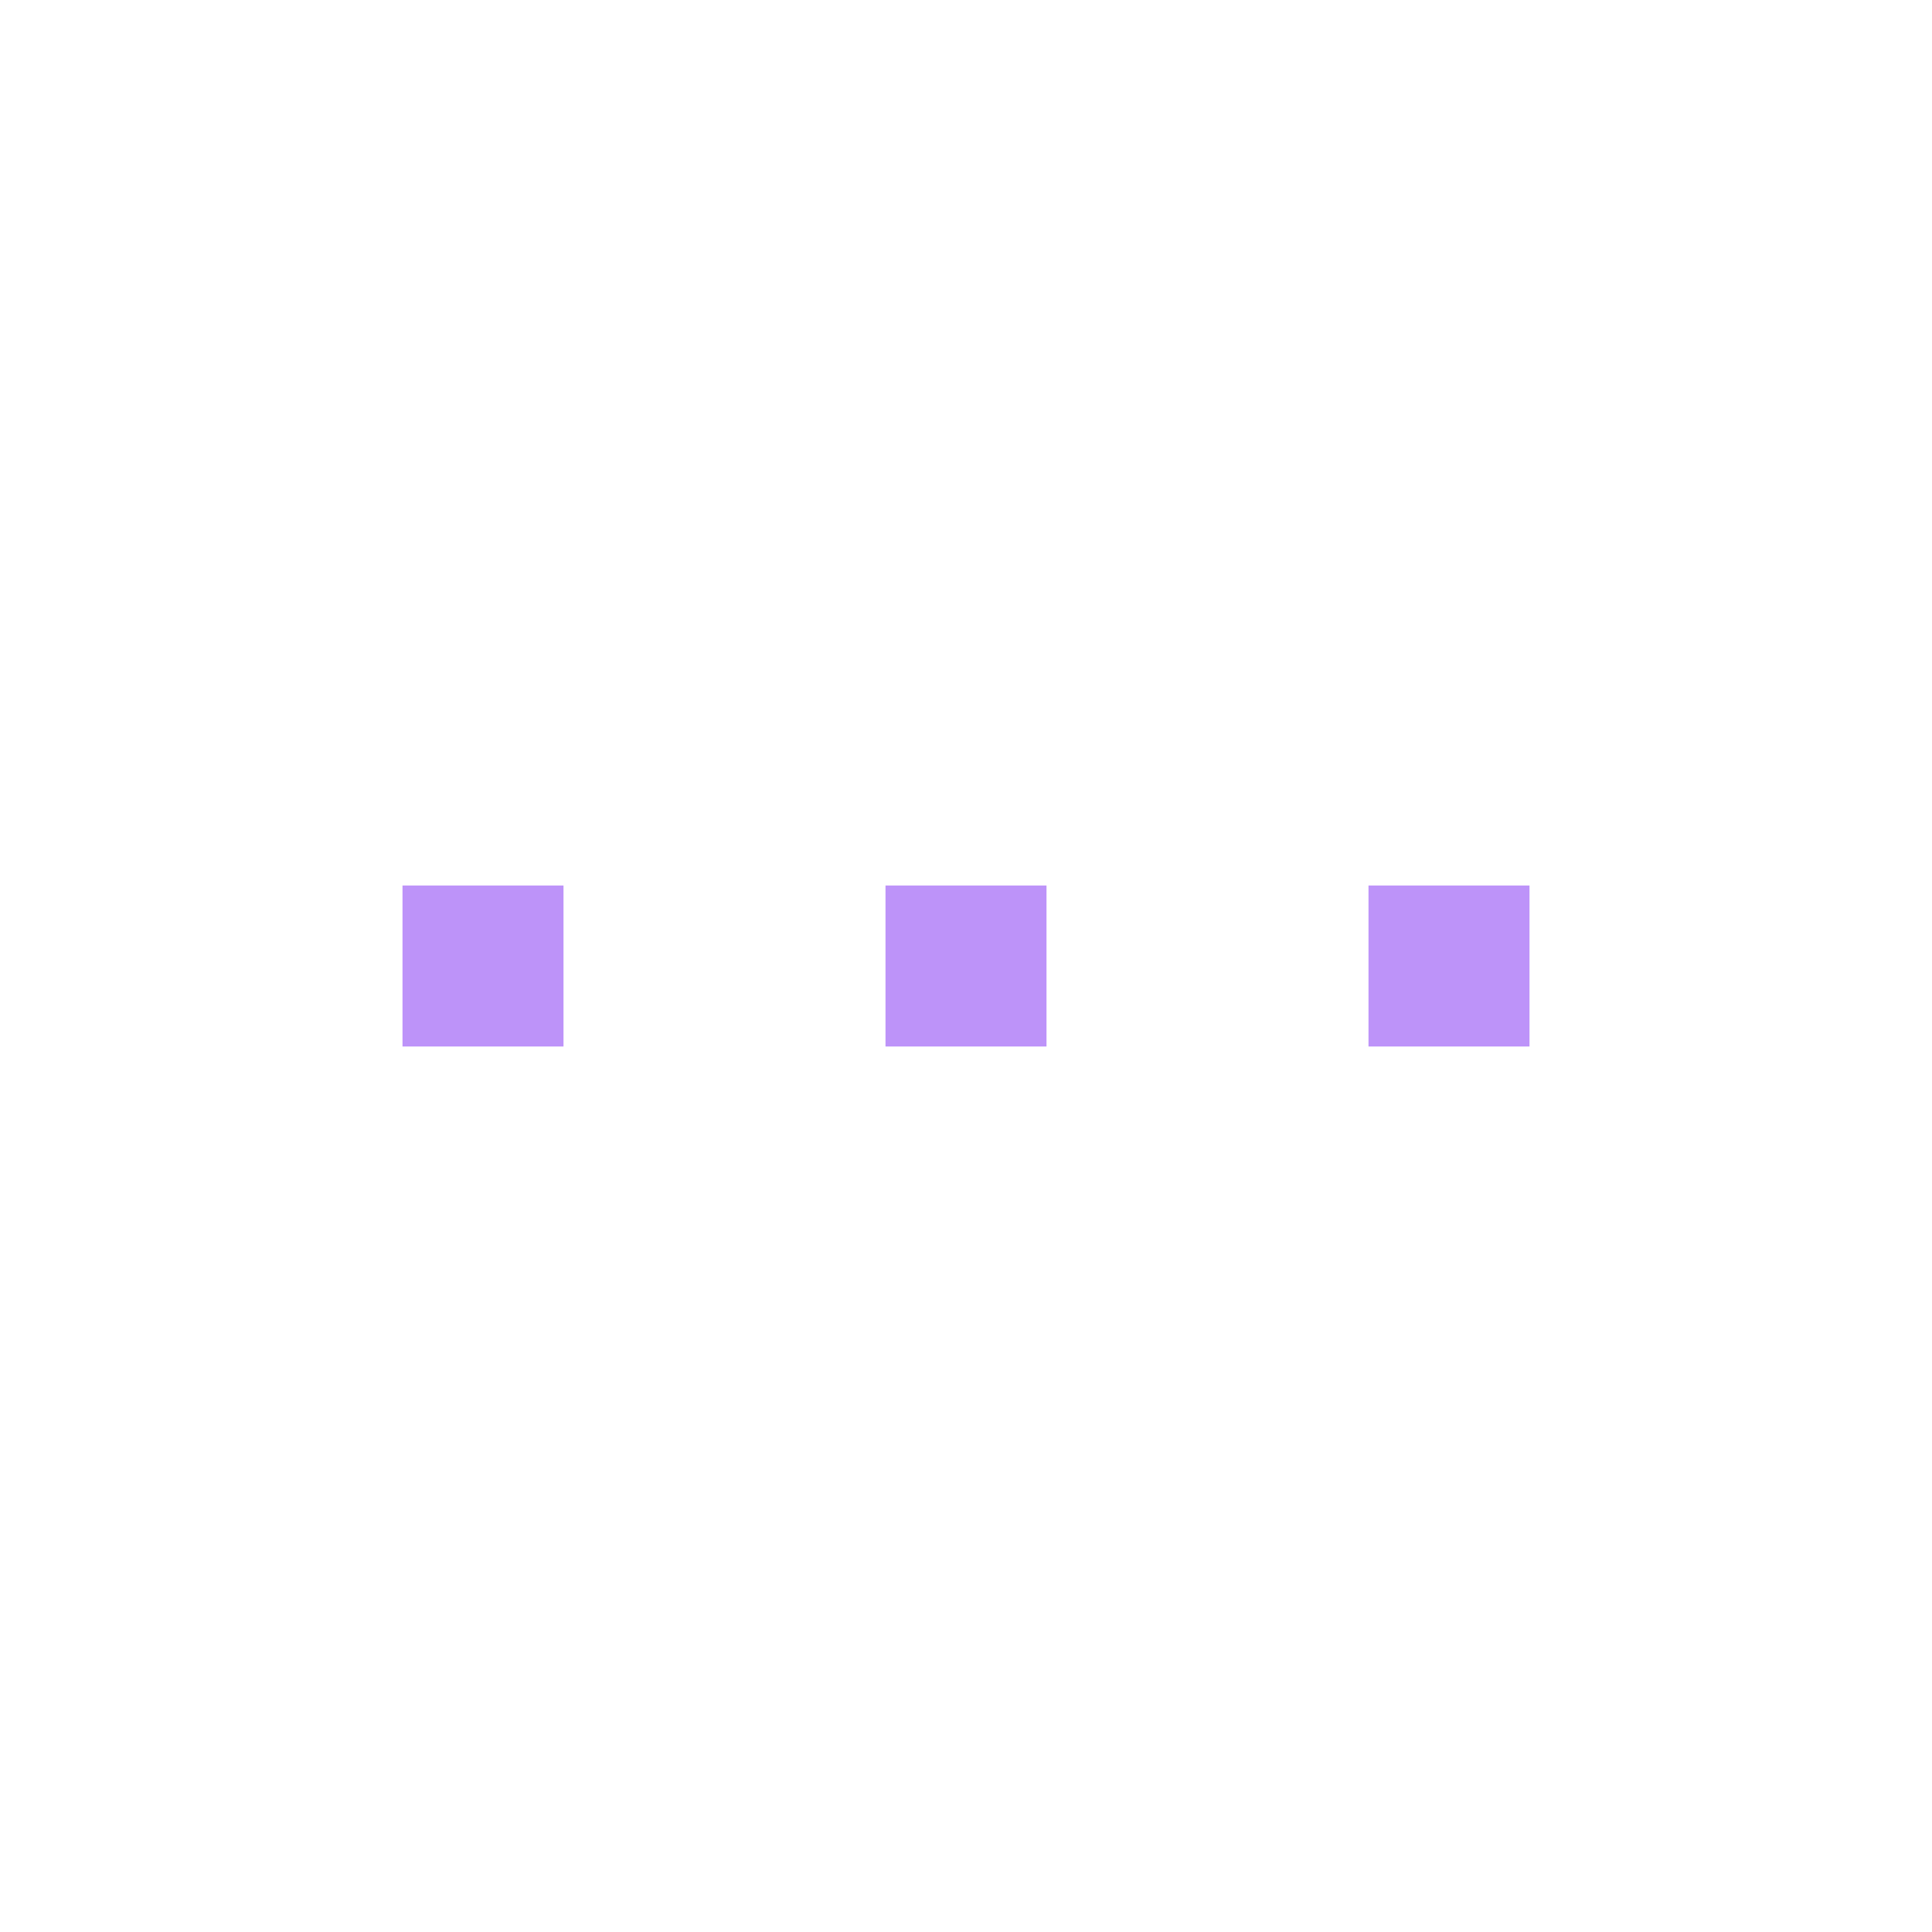
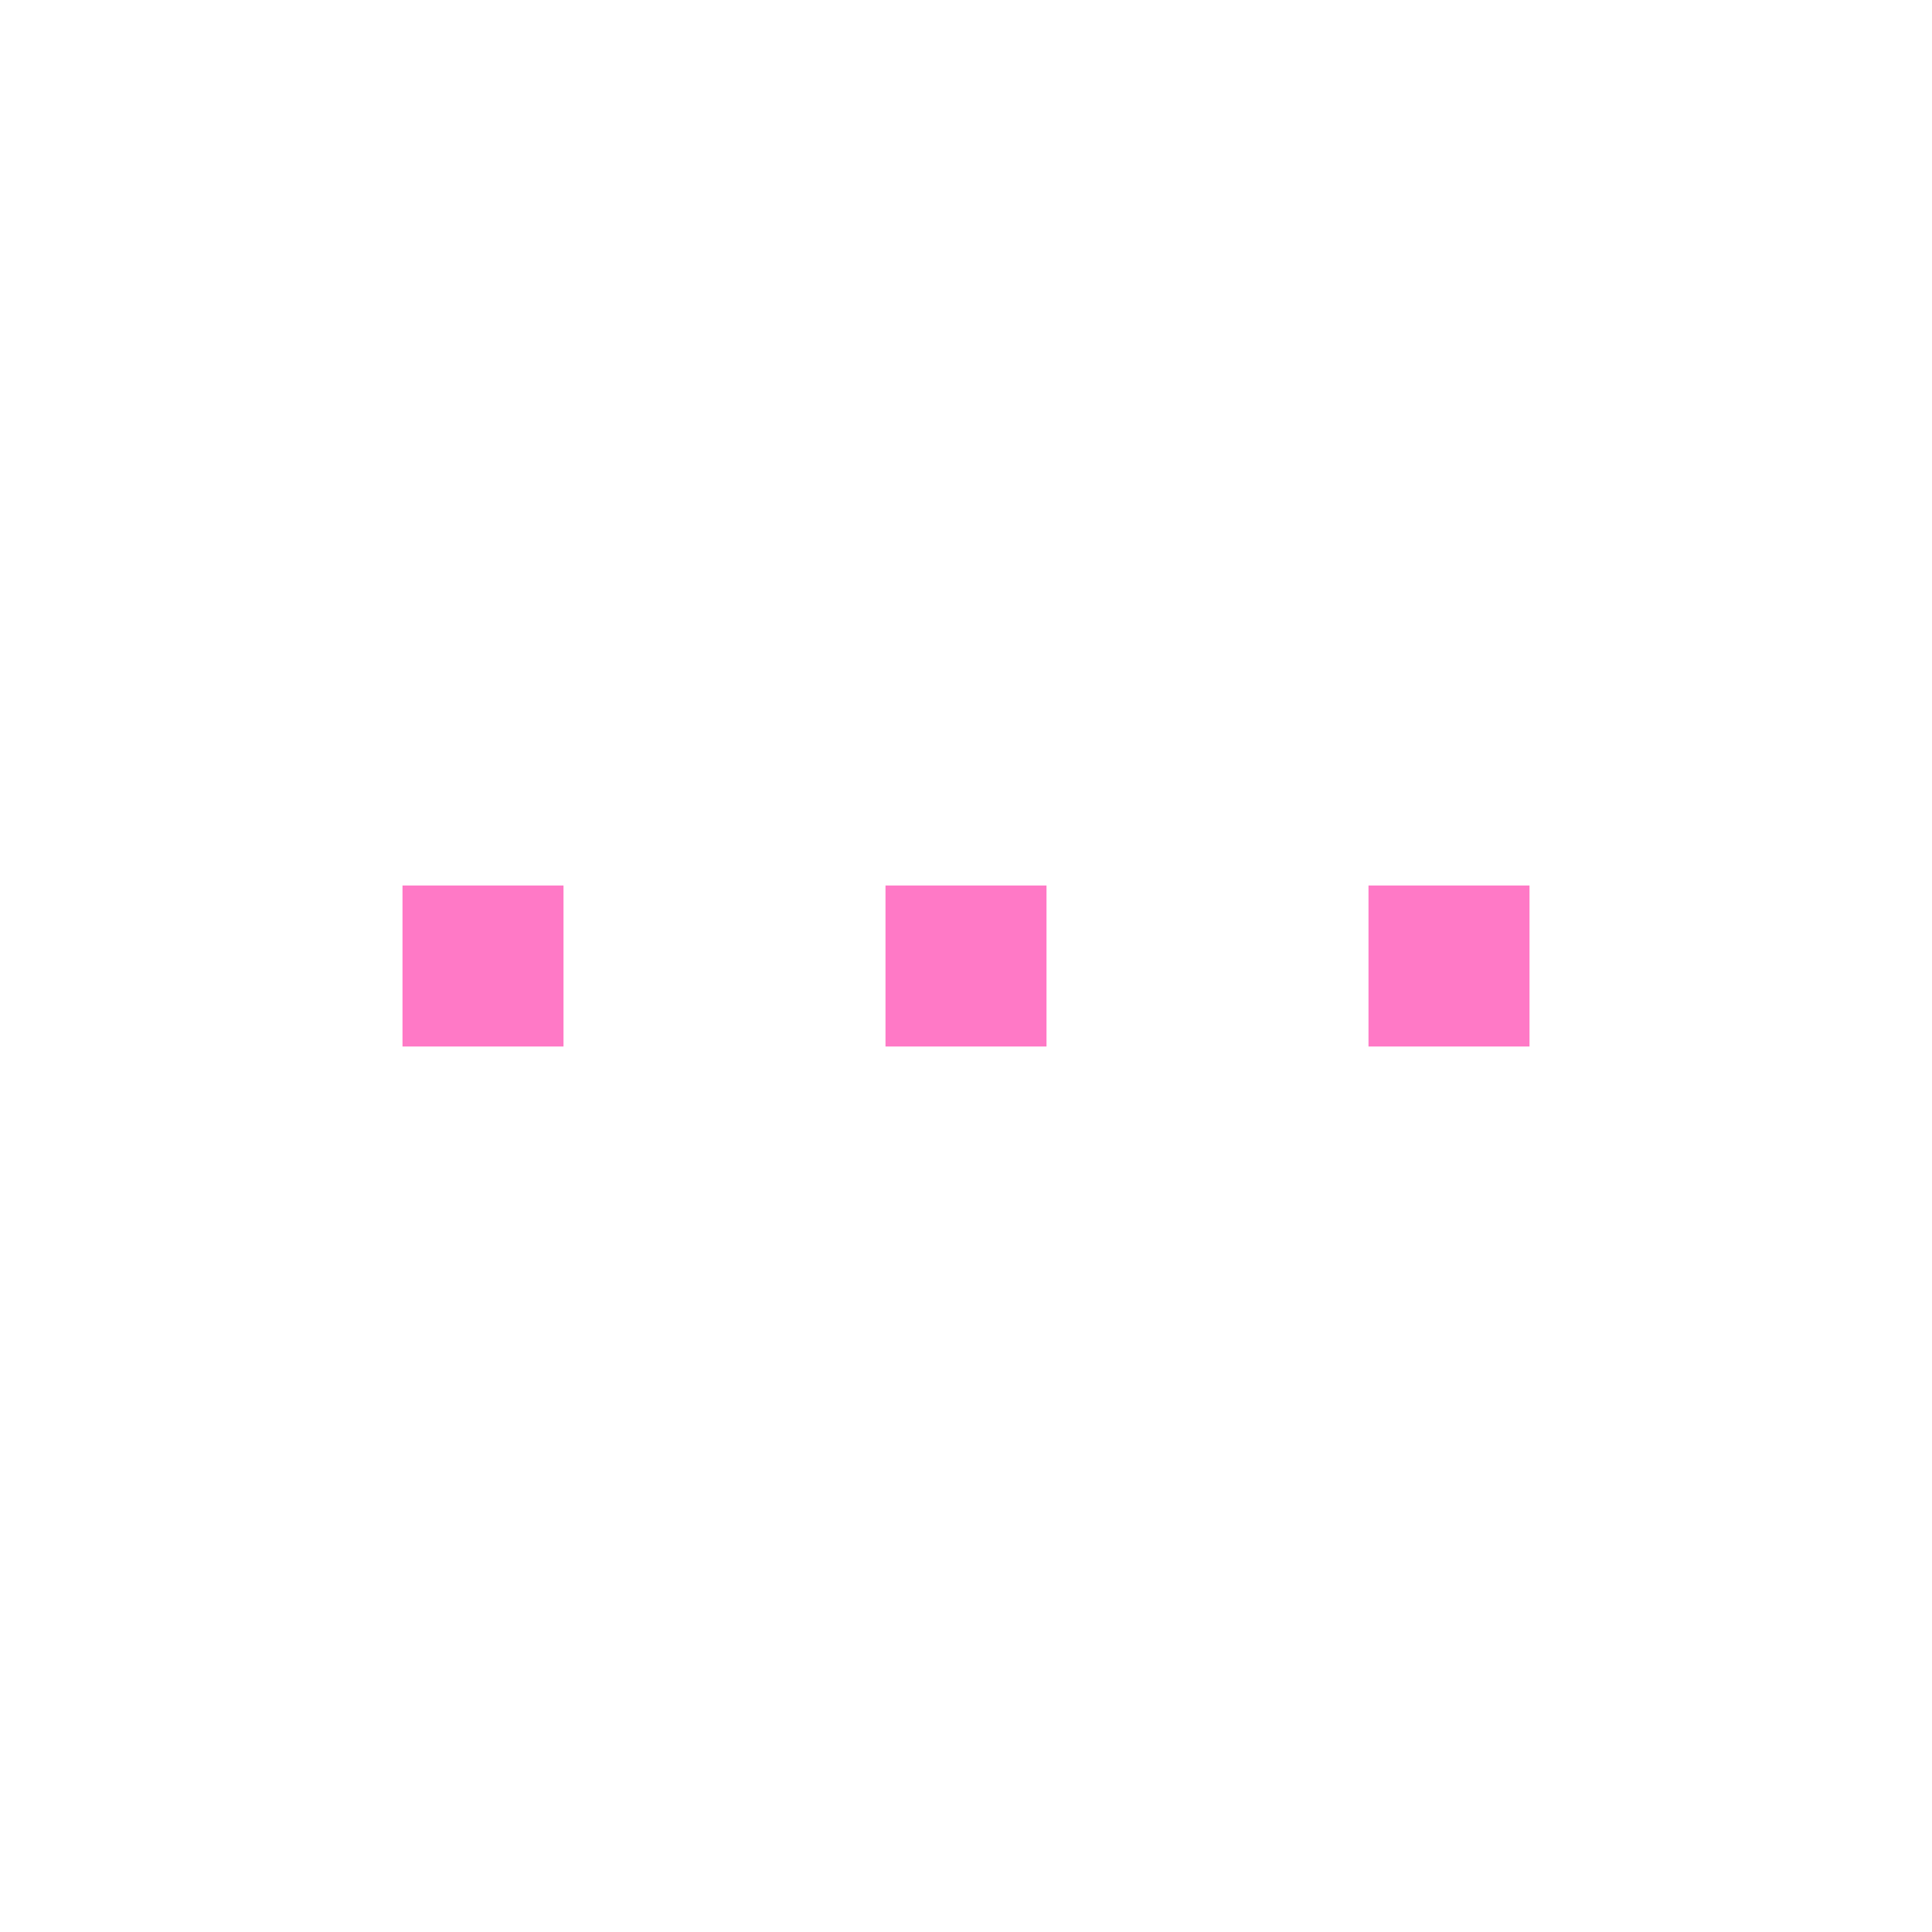
<svg xmlns="http://www.w3.org/2000/svg" xmlns:ns1="http://www.openswatchbook.org/uri/2009/osb" style="display:inline;enable-background:new" version="1.0" id="svg11300" height="24" width="24">
  <defs id="defs3">
    <linearGradient ns1:paint="solid" id="selected_bg_color">
      <stop id="stop4140" offset="0" style="stop-color:#5294e2;stop-opacity:1;" />
    </linearGradient>
  </defs>
  <g transform="translate(0,-276)" id="layer1" style="display:inline">
-     <rect y="287" x="5" height="2" width="2" id="rect4138" style="opacity:1;fill:#bd93f9;fill-opacity:1;stroke:none;stroke-width:1;stroke-linecap:round;stroke-linejoin:miter;stroke-miterlimit:4;stroke-dasharray:none;stroke-dashoffset:0;stroke-opacity:1" />
-     <rect y="287" x="11" height="2" width="2" id="rect4138-6" style="display:inline;opacity:1;fill:#bd93f9;fill-opacity:1;stroke:none;stroke-width:1;stroke-linecap:round;stroke-linejoin:miter;stroke-miterlimit:4;stroke-dasharray:none;stroke-dashoffset:0;stroke-opacity:1;enable-background:new" />
-     <rect y="287" x="17" height="2" width="2" id="rect4138-9" style="display:inline;opacity:1;fill:#bd93f9;fill-opacity:1;stroke:none;stroke-width:1;stroke-linecap:round;stroke-linejoin:miter;stroke-miterlimit:4;stroke-dasharray:none;stroke-dashoffset:0;stroke-opacity:1;enable-background:new" />
+     <rect y="287" x="5" height="2" width="2" id="rect4138" style="opacity:1;fill:#ff79c6;fill-opacity:1;stroke:none;stroke-width:1;stroke-linecap:round;stroke-linejoin:miter;stroke-miterlimit:4;stroke-dasharray:none;stroke-dashoffset:0;stroke-opacity:1" />
+     <rect y="287" x="11" height="2" width="2" id="rect4138-6" style="display:inline;opacity:1;fill:#ff79c6;fill-opacity:1;stroke:none;stroke-width:1;stroke-linecap:round;stroke-linejoin:miter;stroke-miterlimit:4;stroke-dasharray:none;stroke-dashoffset:0;stroke-opacity:1;enable-background:new" />
+     <rect y="287" x="17" height="2" width="2" id="rect4138-9" style="display:inline;opacity:1;fill:#ff79c6;fill-opacity:1;stroke:none;stroke-width:1;stroke-linecap:round;stroke-linejoin:miter;stroke-miterlimit:4;stroke-dasharray:none;stroke-dashoffset:0;stroke-opacity:1;enable-background:new" />
  </g>
</svg>
